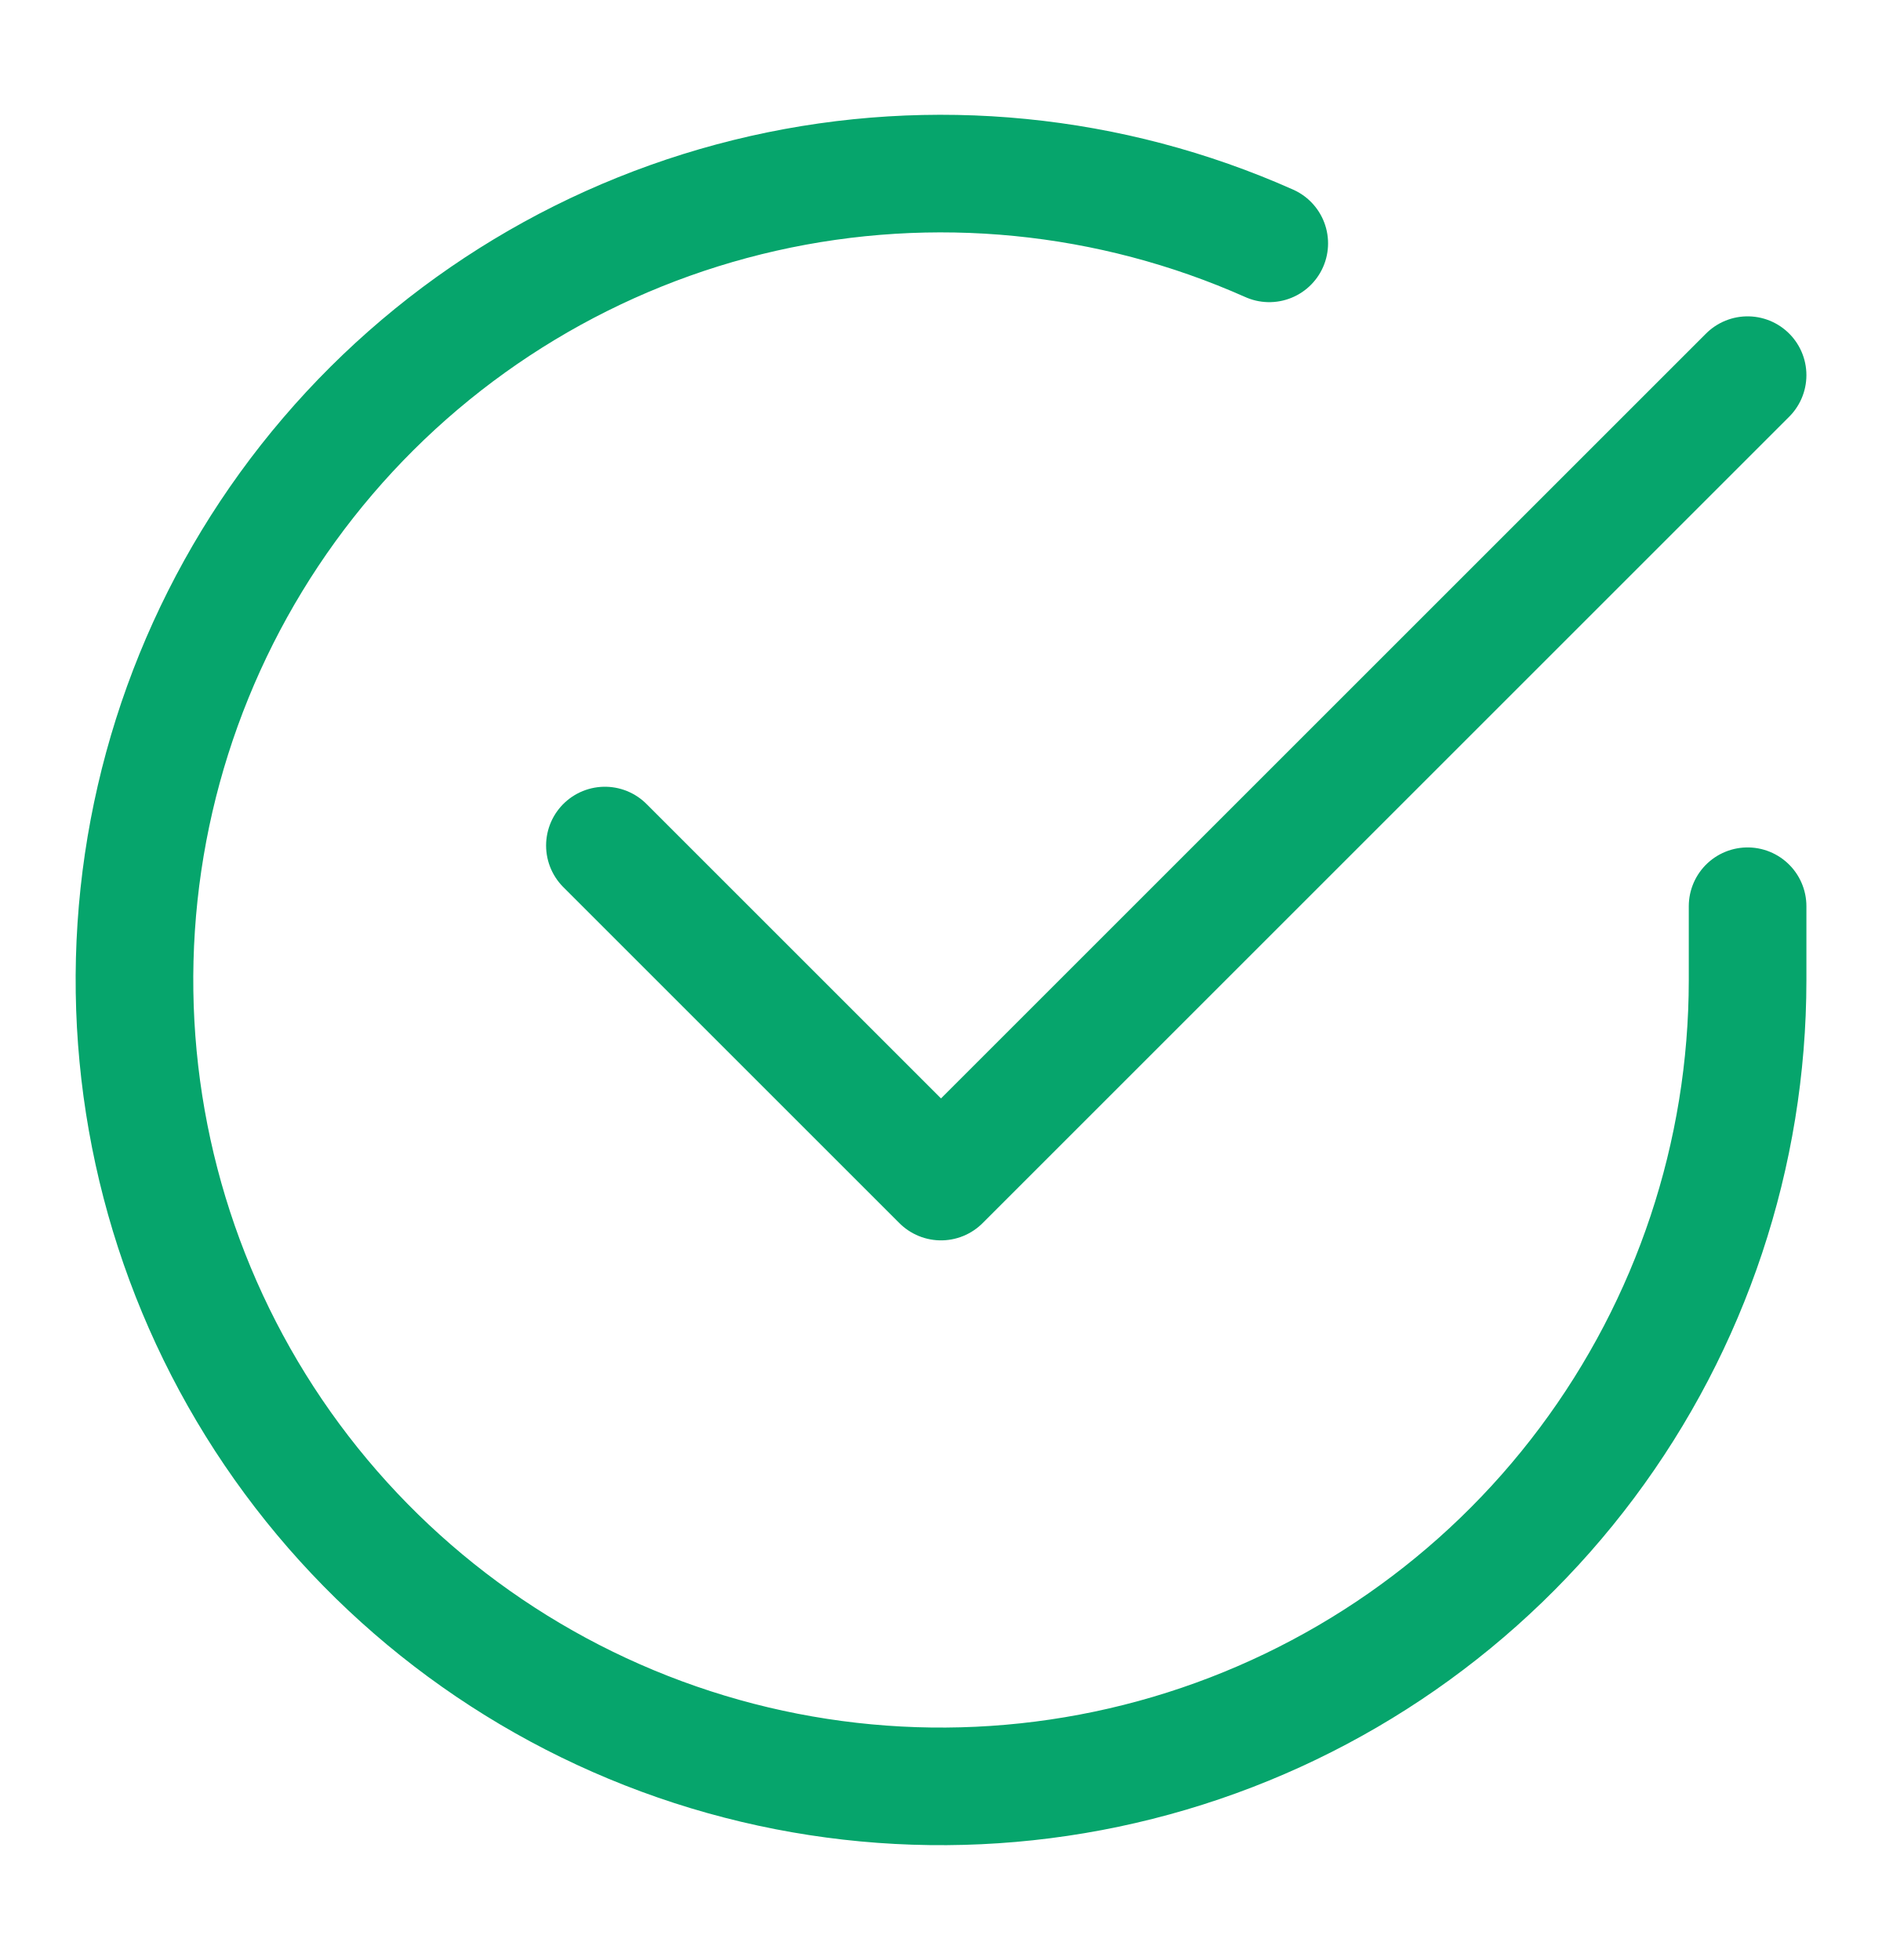
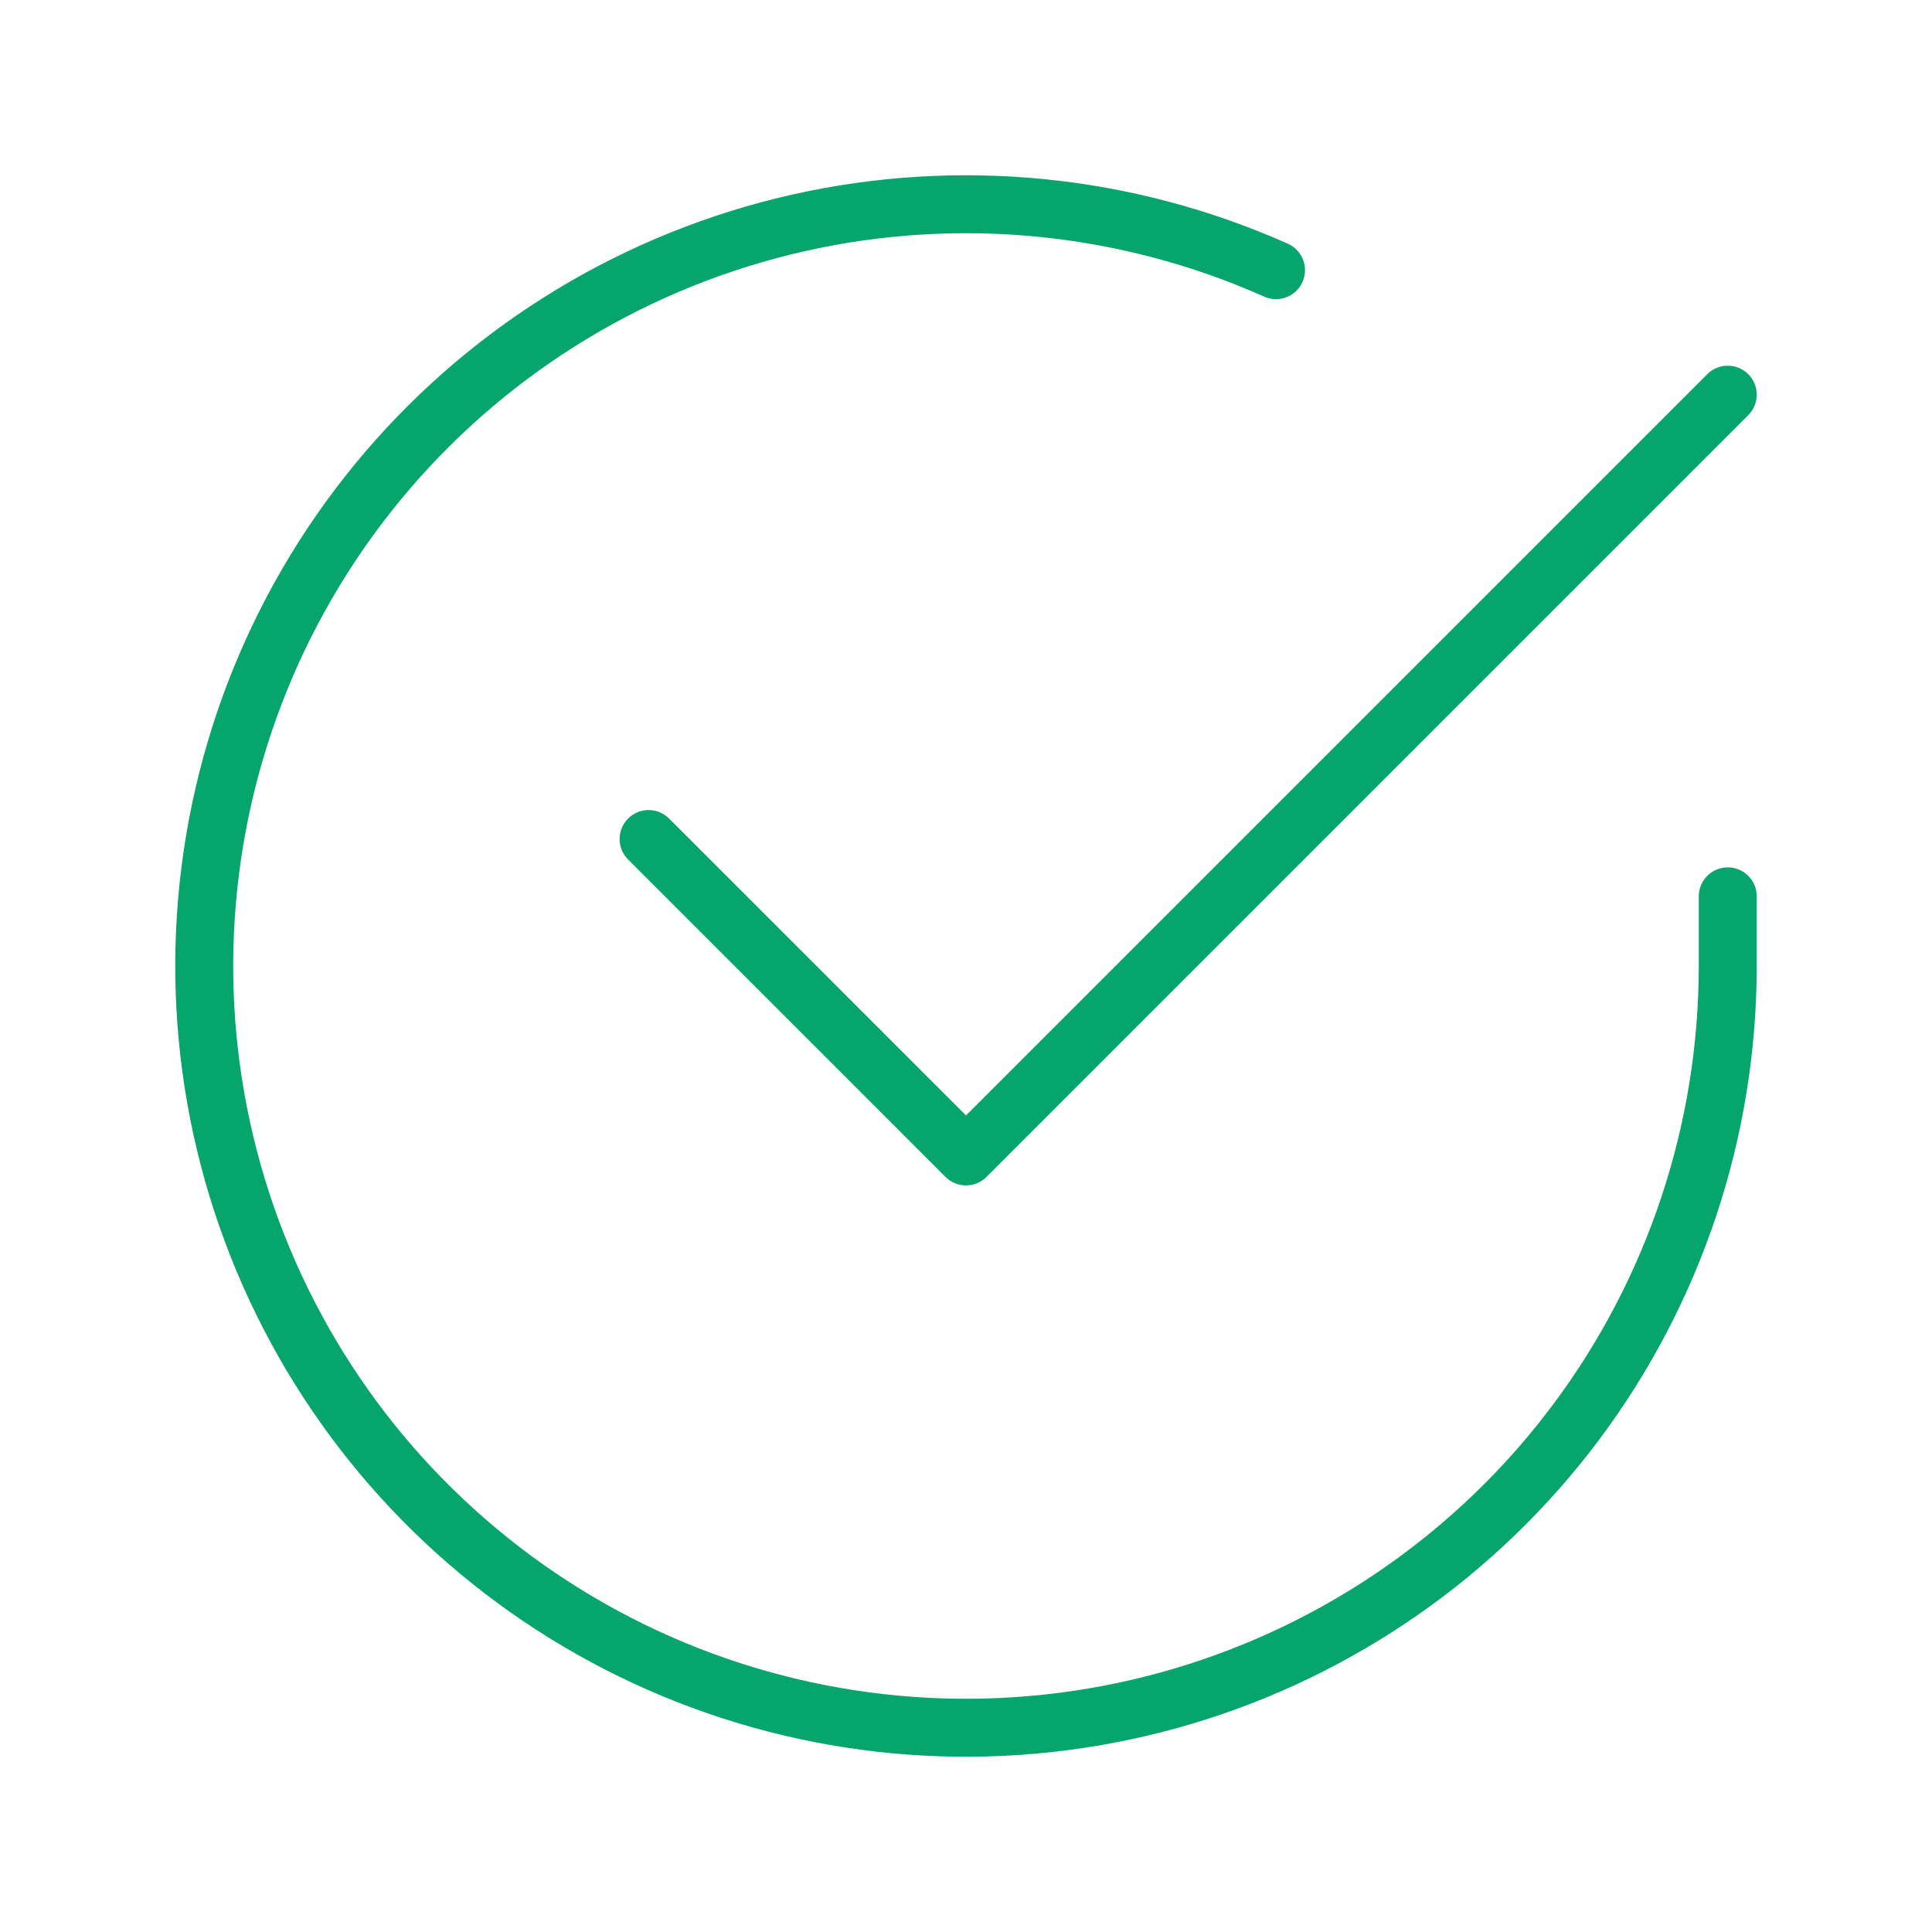
- <svg xmlns="http://www.w3.org/2000/svg" width="24" height="25" viewBox="0 0 24 25" fill="none">
-   <path d="M22.286 11.559V12.505C22.285 14.723 21.566 16.882 20.238 18.658C18.91 20.435 17.043 21.734 14.916 22.363C12.789 22.992 10.516 22.917 8.436 22.148C6.355 21.379 4.579 19.959 3.371 18.098C2.164 16.237 1.591 14.036 1.737 11.823C1.883 9.61 2.74 7.503 4.181 5.817C5.622 4.131 7.57 2.956 9.733 2.467C11.897 1.978 14.16 2.202 16.186 3.104M22.286 4.785L12 15.071L7.714 10.785" stroke="#06A56C" stroke-width="1.5" stroke-linecap="round" stroke-linejoin="round" />
+ <svg xmlns="http://www.w3.org/2000/svg" width="100" height="100" viewBox="0 0 100 100" fill="none">
+   <path fill-rule="evenodd" clip-rule="evenodd" d="M65.437 15.355C57.966 12.026 49.619 11.201 41.641 13.004C33.663 14.806 26.482 19.139 21.168 25.357C15.854 31.574 12.692 39.343 12.153 47.504C11.615 55.666 13.73 63.782 18.181 70.644C22.633 77.505 29.183 82.743 36.856 85.578C44.528 88.412 52.911 88.691 60.754 86.372C68.597 84.053 75.481 79.261 80.378 72.71C85.275 66.159 87.924 58.201 87.928 50.022V46.395C87.928 45.567 88.6 44.895 89.428 44.895C90.257 44.895 90.928 45.567 90.928 46.395V50.022C90.923 58.848 88.066 67.437 82.781 74.506C77.496 81.575 70.068 86.746 61.605 89.249C53.141 91.751 44.095 91.451 35.816 88.392C27.537 85.333 20.468 79.68 15.665 72.276C10.861 64.872 8.579 56.114 9.16 47.307C9.741 38.5 13.153 30.117 18.887 23.408C24.622 16.698 32.371 12.023 40.98 10.078C49.589 8.133 58.596 9.022 66.658 12.615C67.415 12.952 67.755 13.838 67.417 14.595C67.08 15.352 66.194 15.692 65.437 15.355ZM90.489 19.368C91.075 19.954 91.075 20.903 90.489 21.489L51.06 60.918C50.779 61.199 50.398 61.357 50 61.357C49.602 61.357 49.221 61.199 48.939 60.918L32.511 44.489C31.925 43.903 31.925 42.954 32.511 42.368C33.096 41.782 34.046 41.782 34.632 42.368L50 57.736L88.368 19.368C88.954 18.782 89.903 18.782 90.489 19.368Z" fill="#06A56C" />
</svg>
